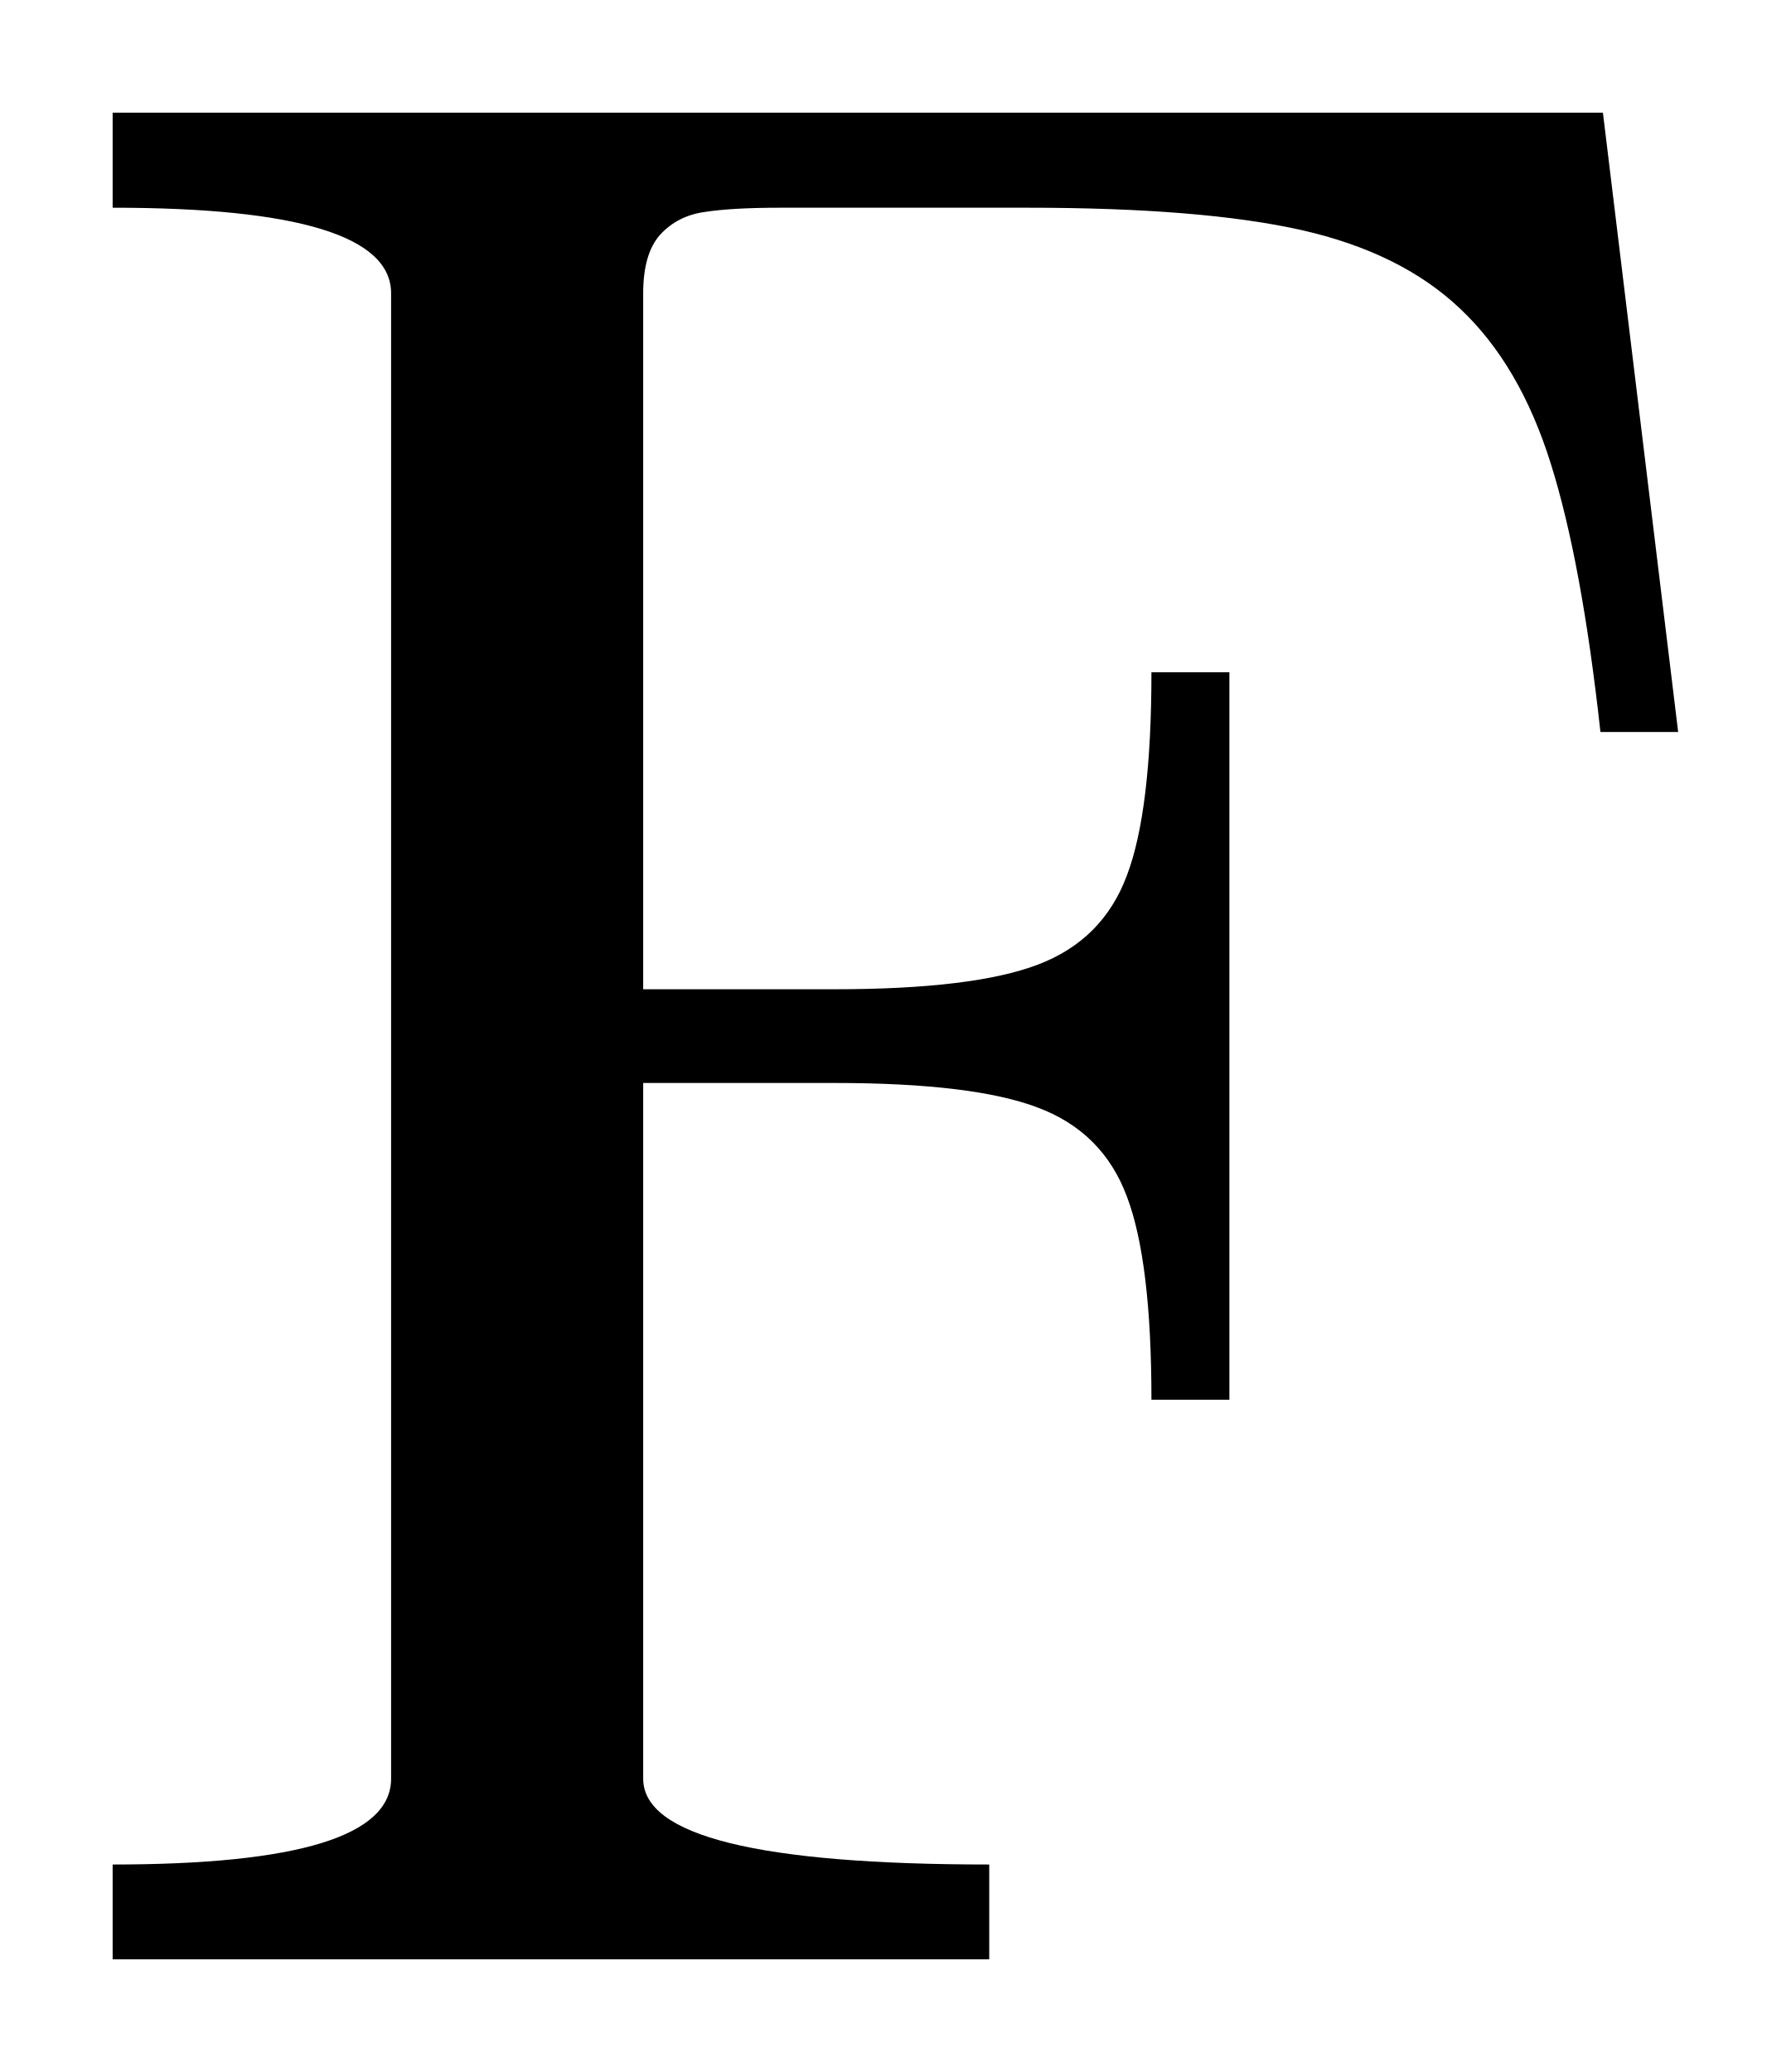
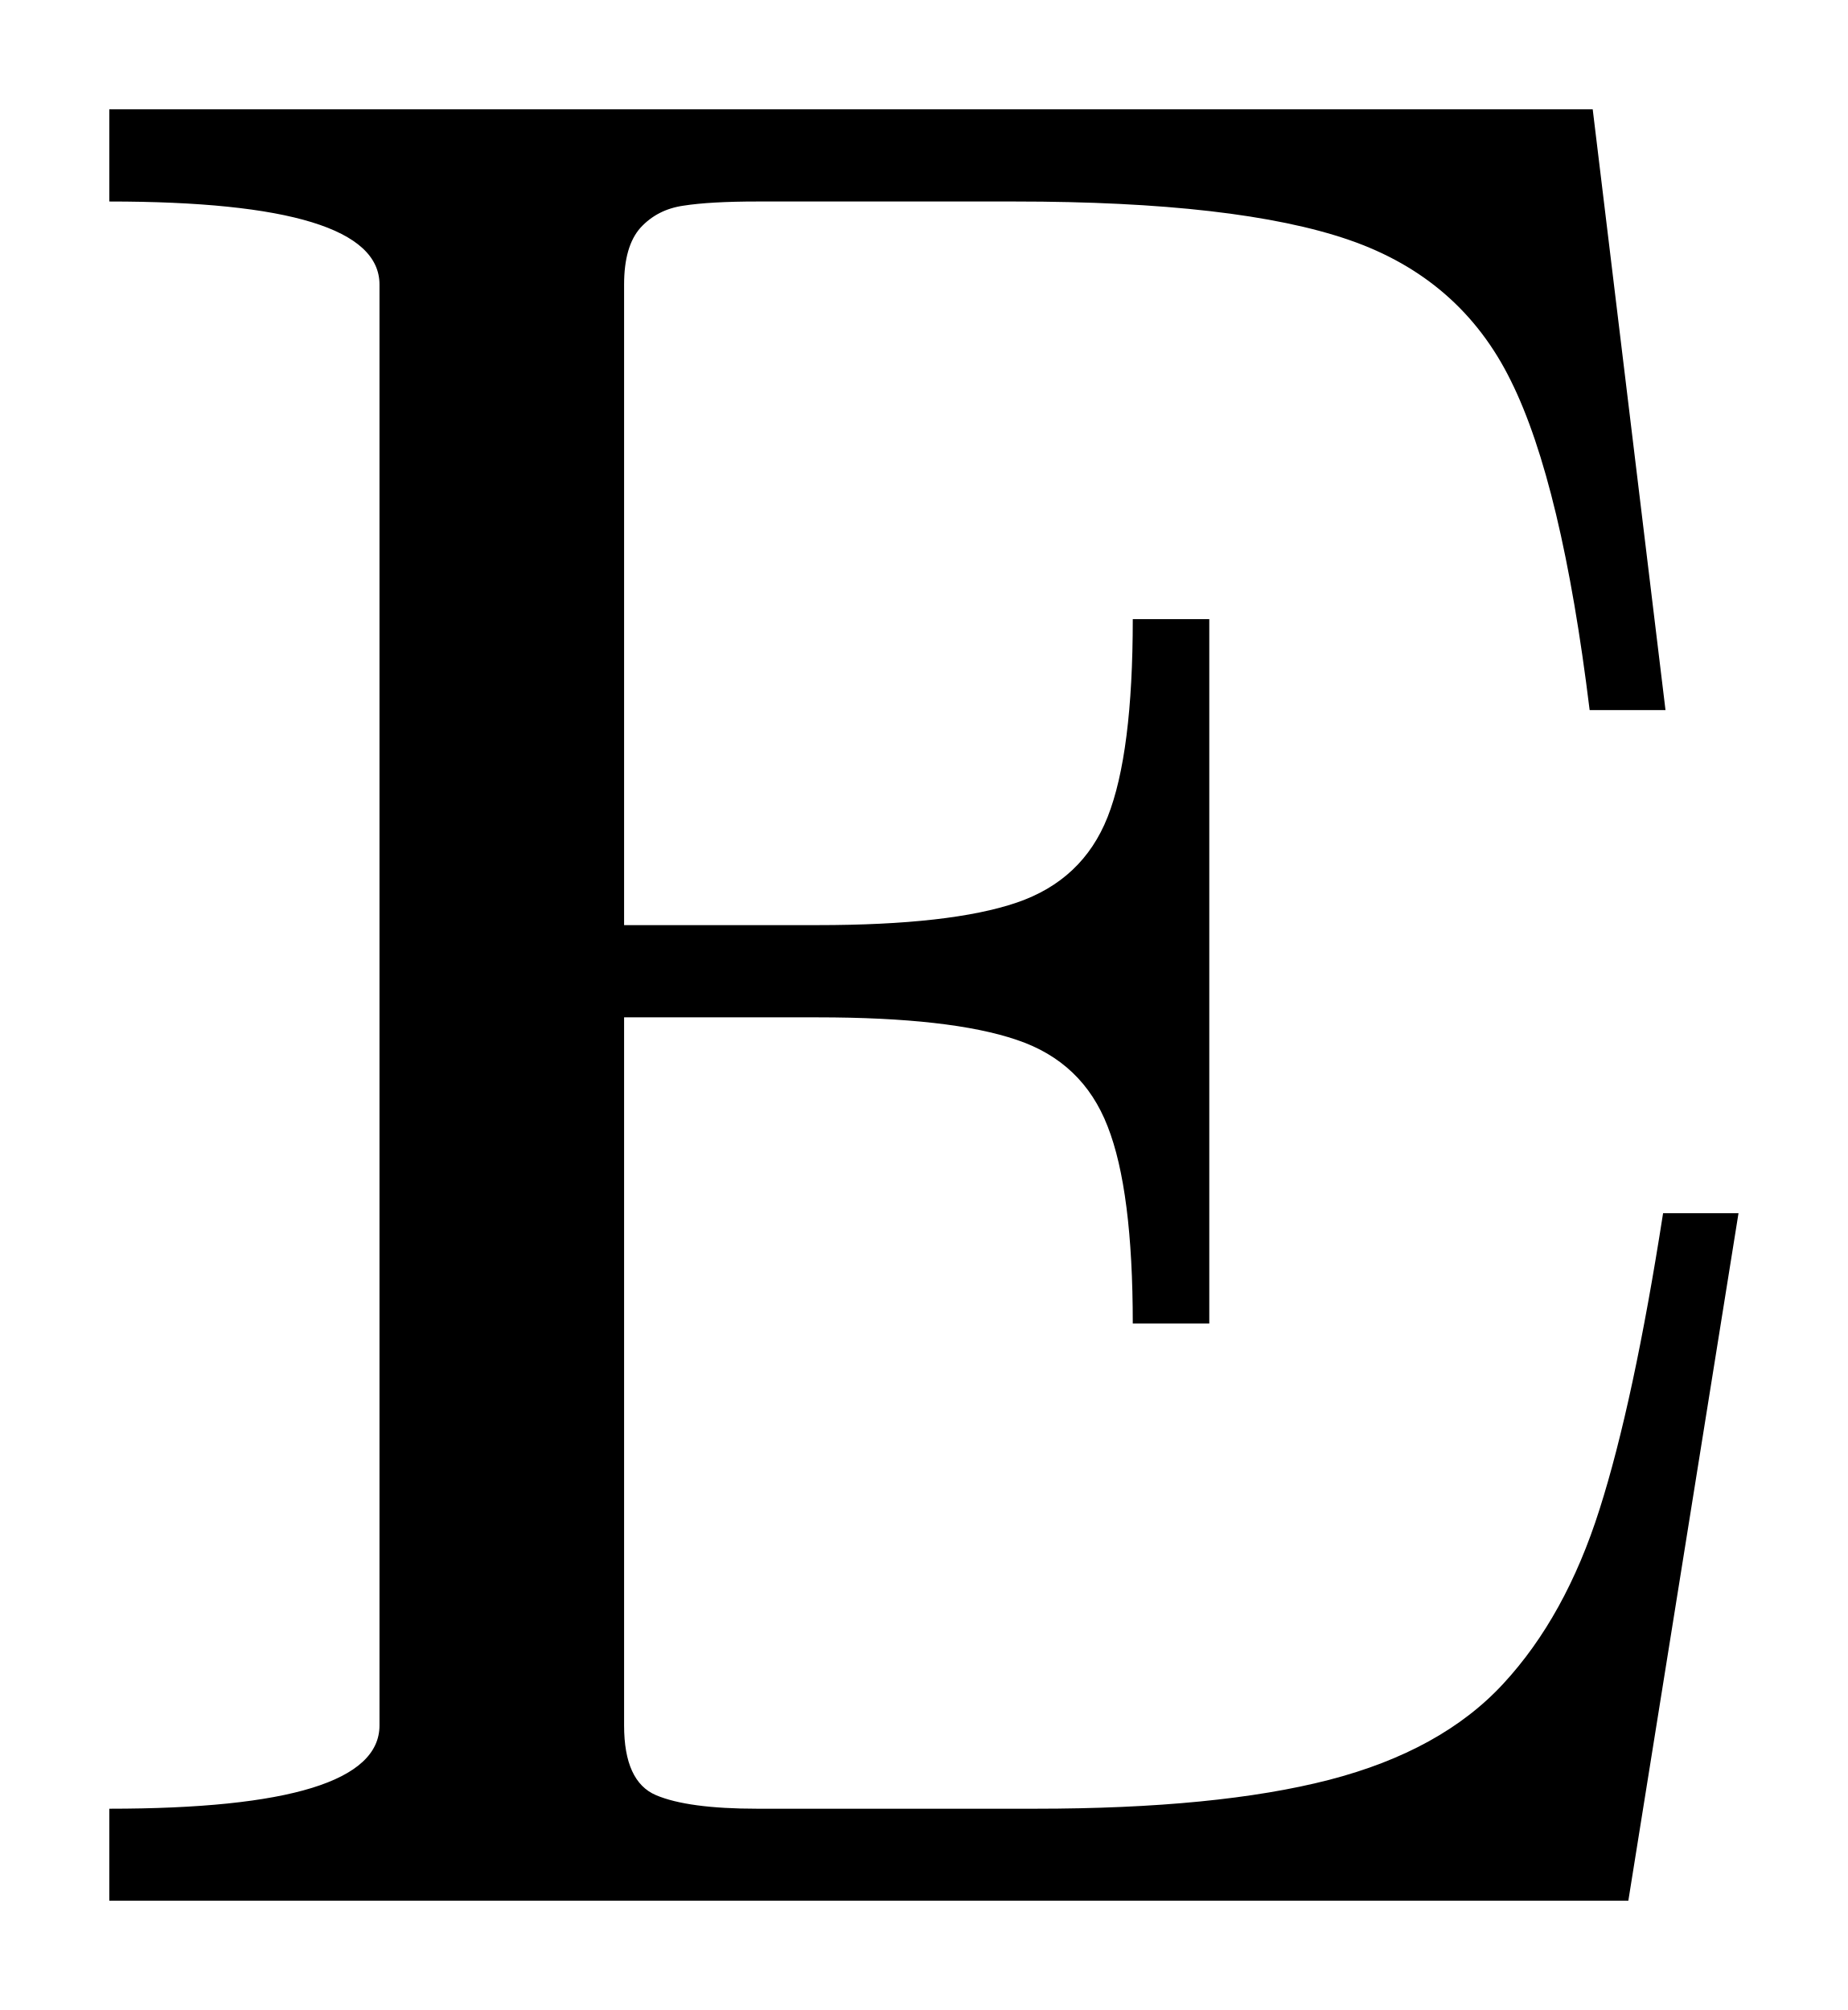
- <svg xmlns="http://www.w3.org/2000/svg" width="7.949pt" height="9.197pt" viewBox="0 0 7.949 9.197" version="1.1">
+ <svg xmlns="http://www.w3.org/2000/svg" width="8.453pt" height="9.197pt" viewBox="0 0 8.453 9.197" version="1.1">
  <defs>
    <style type="text/css">*{stroke-linejoin: round; stroke-linecap: butt}</style>
  </defs>
  <g id="figure_1">
    <g id="patch_1">
-       <path d="M 0 9.197  L 7.949 9.197  L 7.949 0  L 0 0  L 0 9.197  z " style="fill: none; opacity: 0" />
+       <path d="M 0 9.197  L 8.453 9.197  L 8.453 0  L 0 0  L 0 9.197  z " style="fill: none; opacity: 0" />
    </g>
    <g id="axes_1">
      <g id="patch_2">
-         <path d="M 0.5 8.697  L 0.5 8.276  Q 1.736 8.276 1.736 7.895  L 1.736 1.302  Q 1.736 0.922 0.5 0.922  L 0.5 0.5  L 7.115 0.5  L 7.449 3.249  L 7.104 3.249  Q 7.021 2.493 6.883 2.056  Q 6.746 1.619 6.481 1.37  Q 6.219 1.121 5.776 1.021  Q 5.334 0.922 4.561 0.922  L 3.464 0.922  Q 3.249 0.922 3.127 0.941  Q 3.007 0.958 2.93 1.042  Q 2.855 1.126 2.855 1.302  L 2.855 4.391  L 3.704 4.391  Q 4.319 4.391 4.606 4.282  Q 4.895 4.173 5.002 3.886  Q 5.111 3.599 5.111 2.984  L 5.457 2.984  L 5.457 6.213  L 5.111 6.213  Q 5.111 5.598 5.002 5.311  Q 4.895 5.024 4.606 4.916  Q 4.319 4.807 3.704 4.807  L 2.855 4.807  L 2.855 7.895  Q 2.855 8.276 4.391 8.276  L 4.391 8.697  L 0.5 8.697  z " clip-path="url(#p88891987d6)" />
+         <path d="M 0.5 8.697  L 0.5 8.276  Q 1.736 8.276 1.736 7.895  L 1.736 1.302  Q 1.736 0.922 0.5 0.922  L 0.5 0.5  L 7.286 0.5  L 7.619 3.249  L 7.272 3.249  Q 7.145 2.212 6.912 1.743  Q 6.682 1.274 6.172 1.098  Q 5.662 0.922 4.642 0.922  L 3.464 0.922  Q 3.249 0.922 3.127 0.941  Q 3.007 0.958 2.93 1.042  Q 2.855 1.126 2.855 1.302  L 2.855 4.233  L 3.74 4.233  Q 4.349 4.233 4.651 4.13  Q 4.953 4.027 5.067 3.738  Q 5.182 3.447 5.182 2.833  L 5.532 2.833  L 5.532 6.056  L 5.182 6.056  Q 5.182 5.446 5.067 5.154  Q 4.953 4.859 4.651 4.758  Q 4.349 4.655 3.74 4.655  L 2.855 4.655  L 2.855 7.895  Q 2.855 8.152 3.001 8.214  Q 3.147 8.276 3.464 8.276  L 4.736 8.276  Q 5.568 8.276 6.08 8.144  Q 6.594 8.011 6.877 7.704  Q 7.162 7.396 7.317 6.907  Q 7.473 6.418 7.608 5.551  L 7.953 5.551  L 7.449 8.697  L 0.5 8.697  z " clip-path="url(#p182f0f1066)" />
      </g>
    </g>
  </g>
  <defs>
-     <clipPath id="p88891987d6">
-       <rect x="0" y="0" width="7.949" height="9.197" />
+     <clipPath id="p182f0f1066">
+       <rect x="0" y="0" width="8.453" height="9.197" />
    </clipPath>
  </defs>
</svg>
